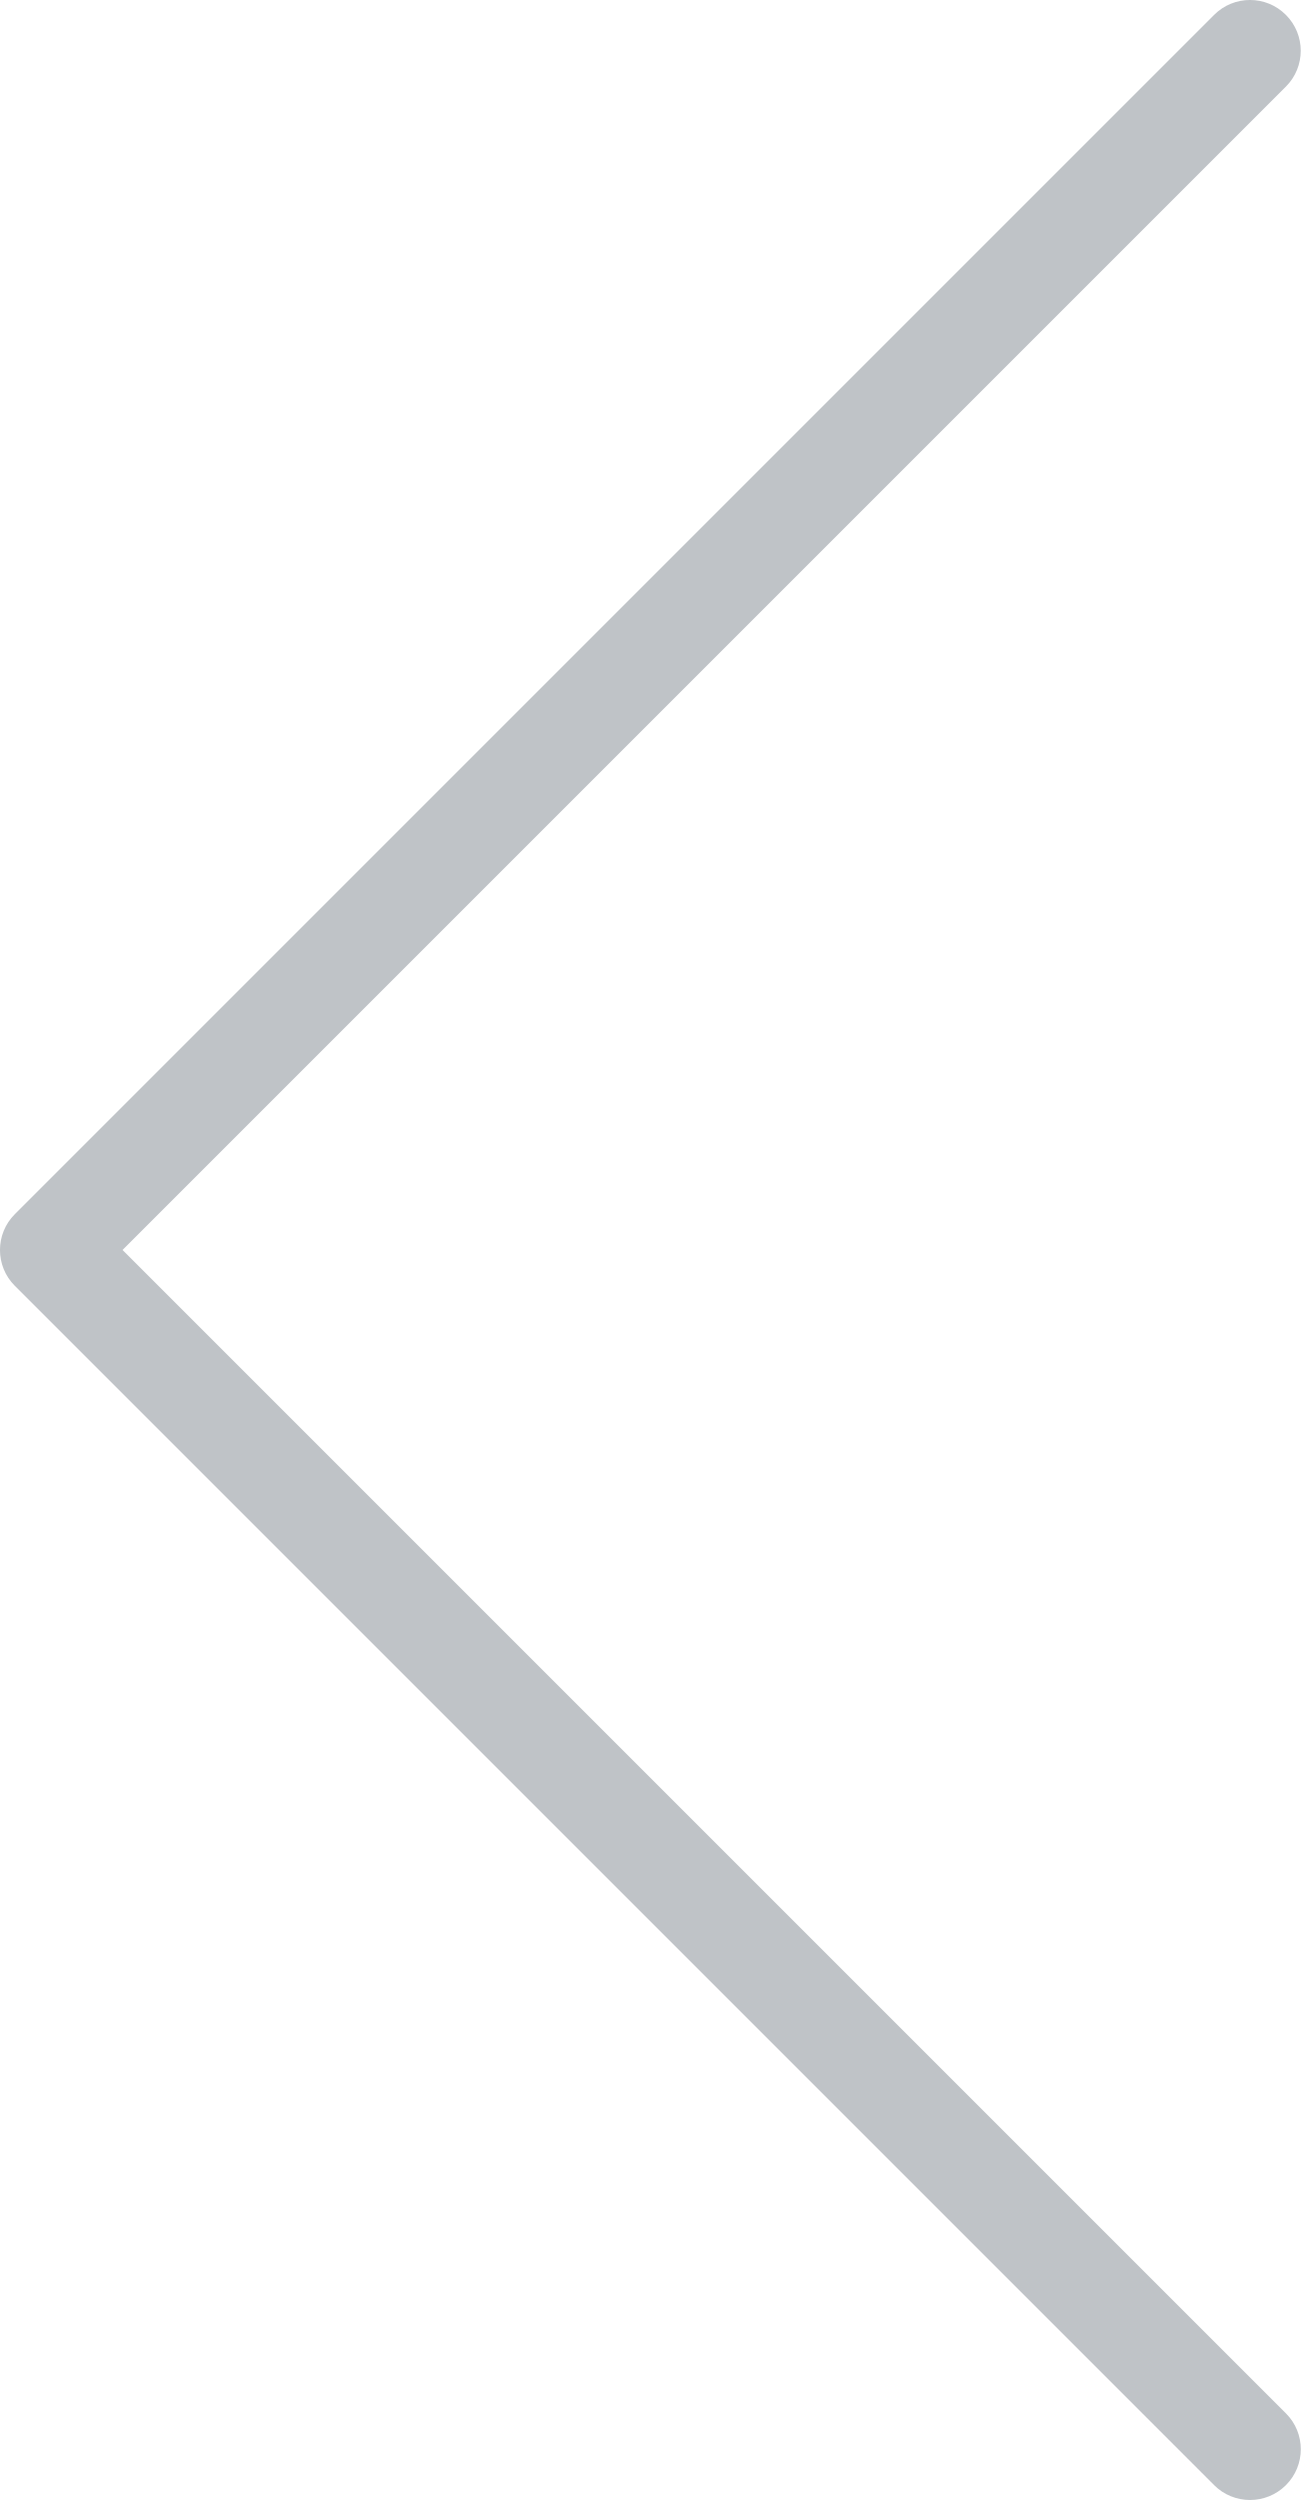
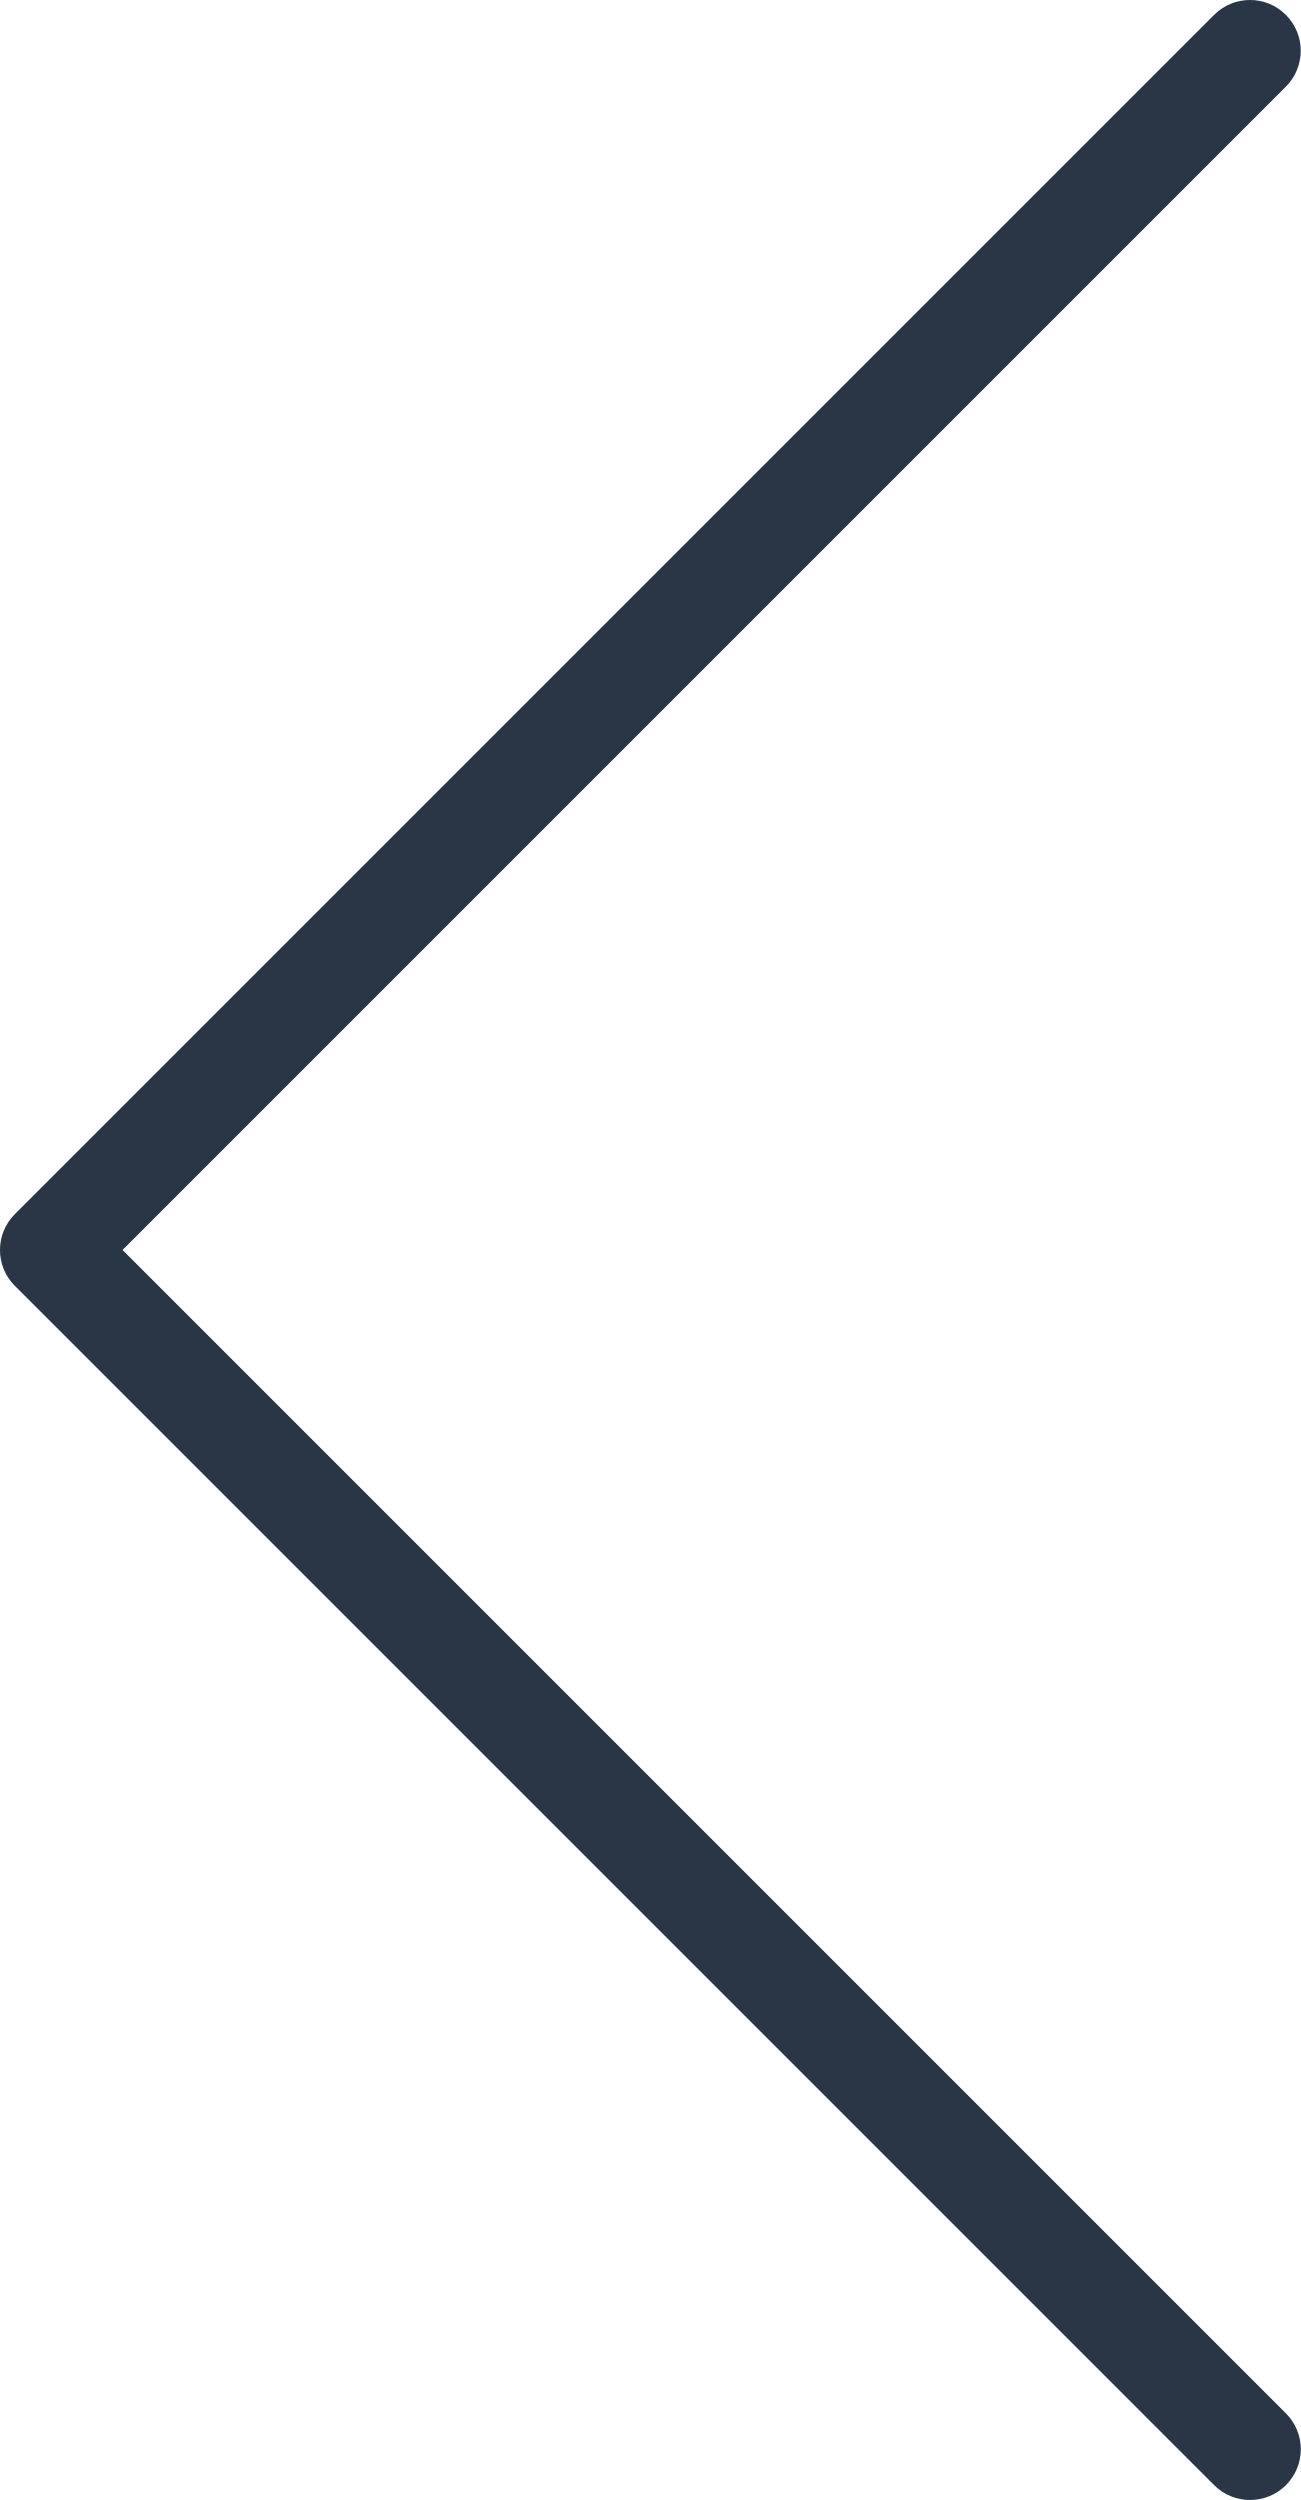
<svg xmlns="http://www.w3.org/2000/svg" version="1.1" id="Layer_1" x="0px" y="0px" width="21.706px" height="41.719px" viewBox="0 0 21.706 41.719" enable-background="new 0 0 21.706 41.719" xml:space="preserve">
-   <path fill="#283645" fill-opacity="0.3" d="M2.045,20.859L21.458,1.446c0.331-0.331,0.331-0.867,0-1.198c-0.33-0.331-0.867-0.331-1.197,0L0.248,20.261 c-0.331,0.33-0.331,0.867,0,1.197l20.013,20.013c0.164,0.165,0.382,0.248,0.599,0.248s0.434-0.083,0.599-0.248 c0.331-0.331,0.331-0.867,0-1.198L2.045,20.859z" />
+   <path fill="#283645" d="M2.045,20.859L21.458,1.446c0.331-0.331,0.331-0.867,0-1.198c-0.33-0.331-0.867-0.331-1.197,0L0.248,20.261 c-0.331,0.33-0.331,0.867,0,1.197l20.013,20.013c0.164,0.165,0.382,0.248,0.599,0.248s0.434-0.083,0.599-0.248 c0.331-0.331,0.331-0.867,0-1.198L2.045,20.859z" />
</svg>
